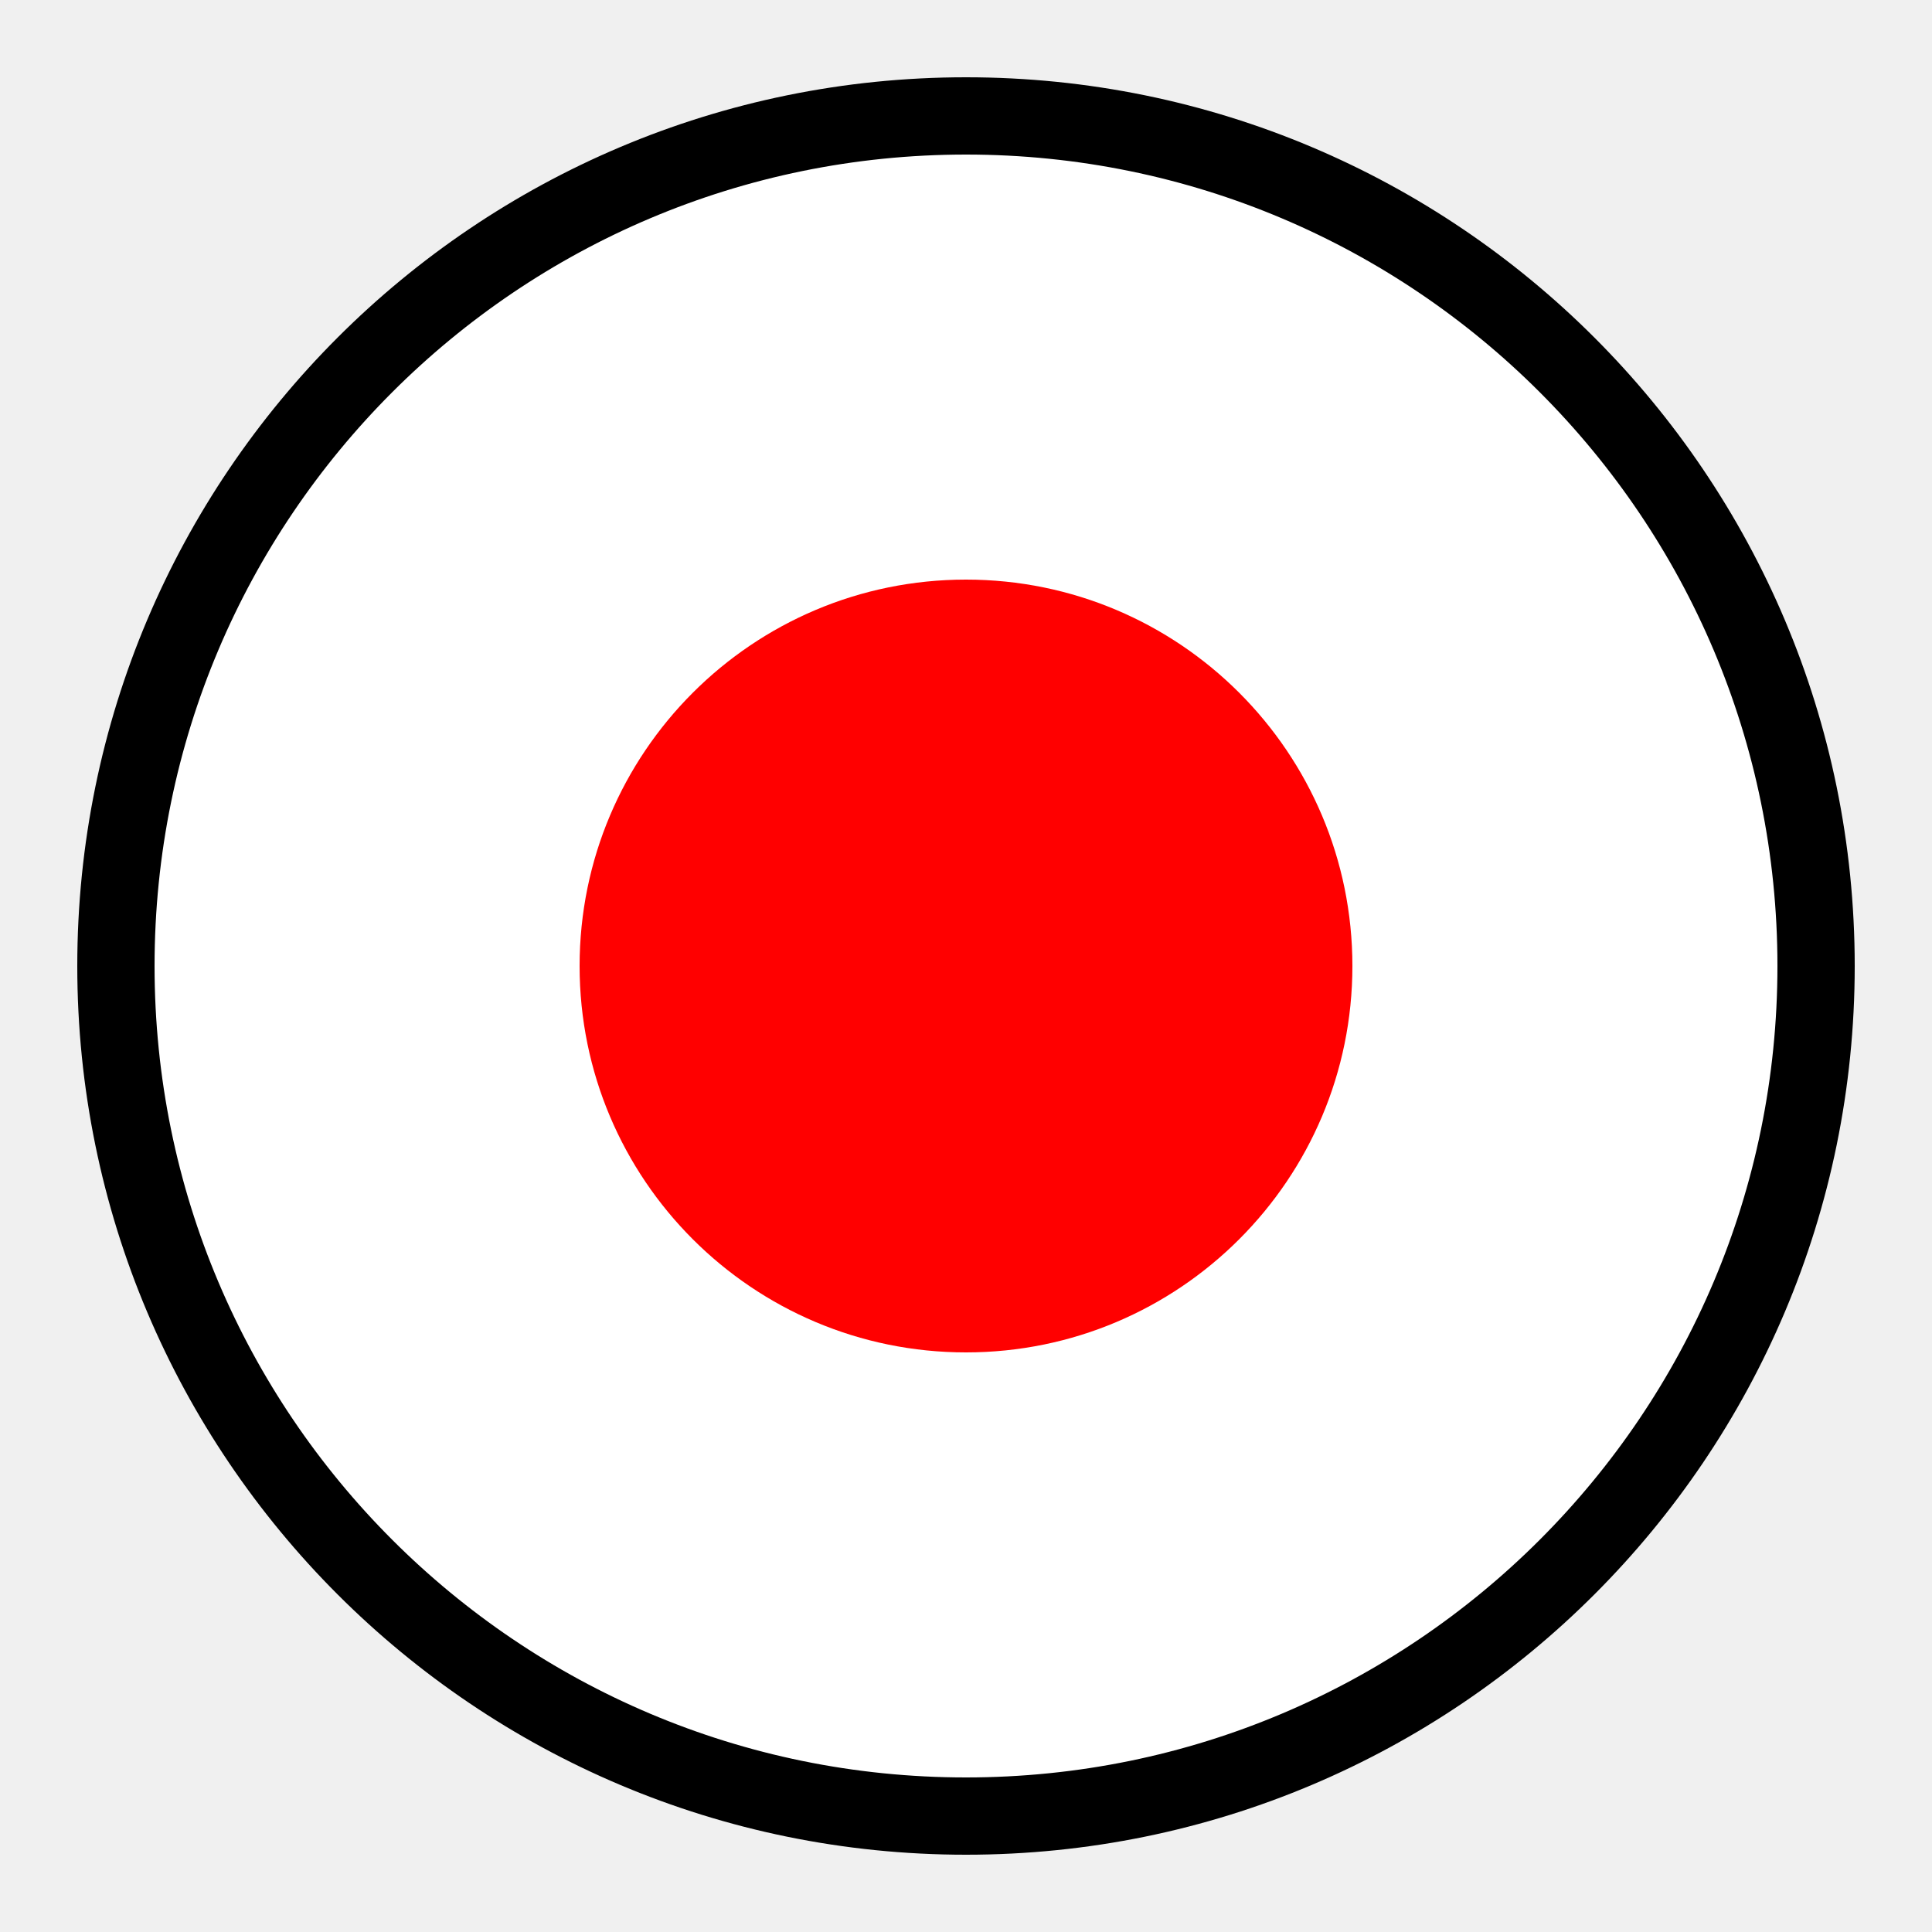
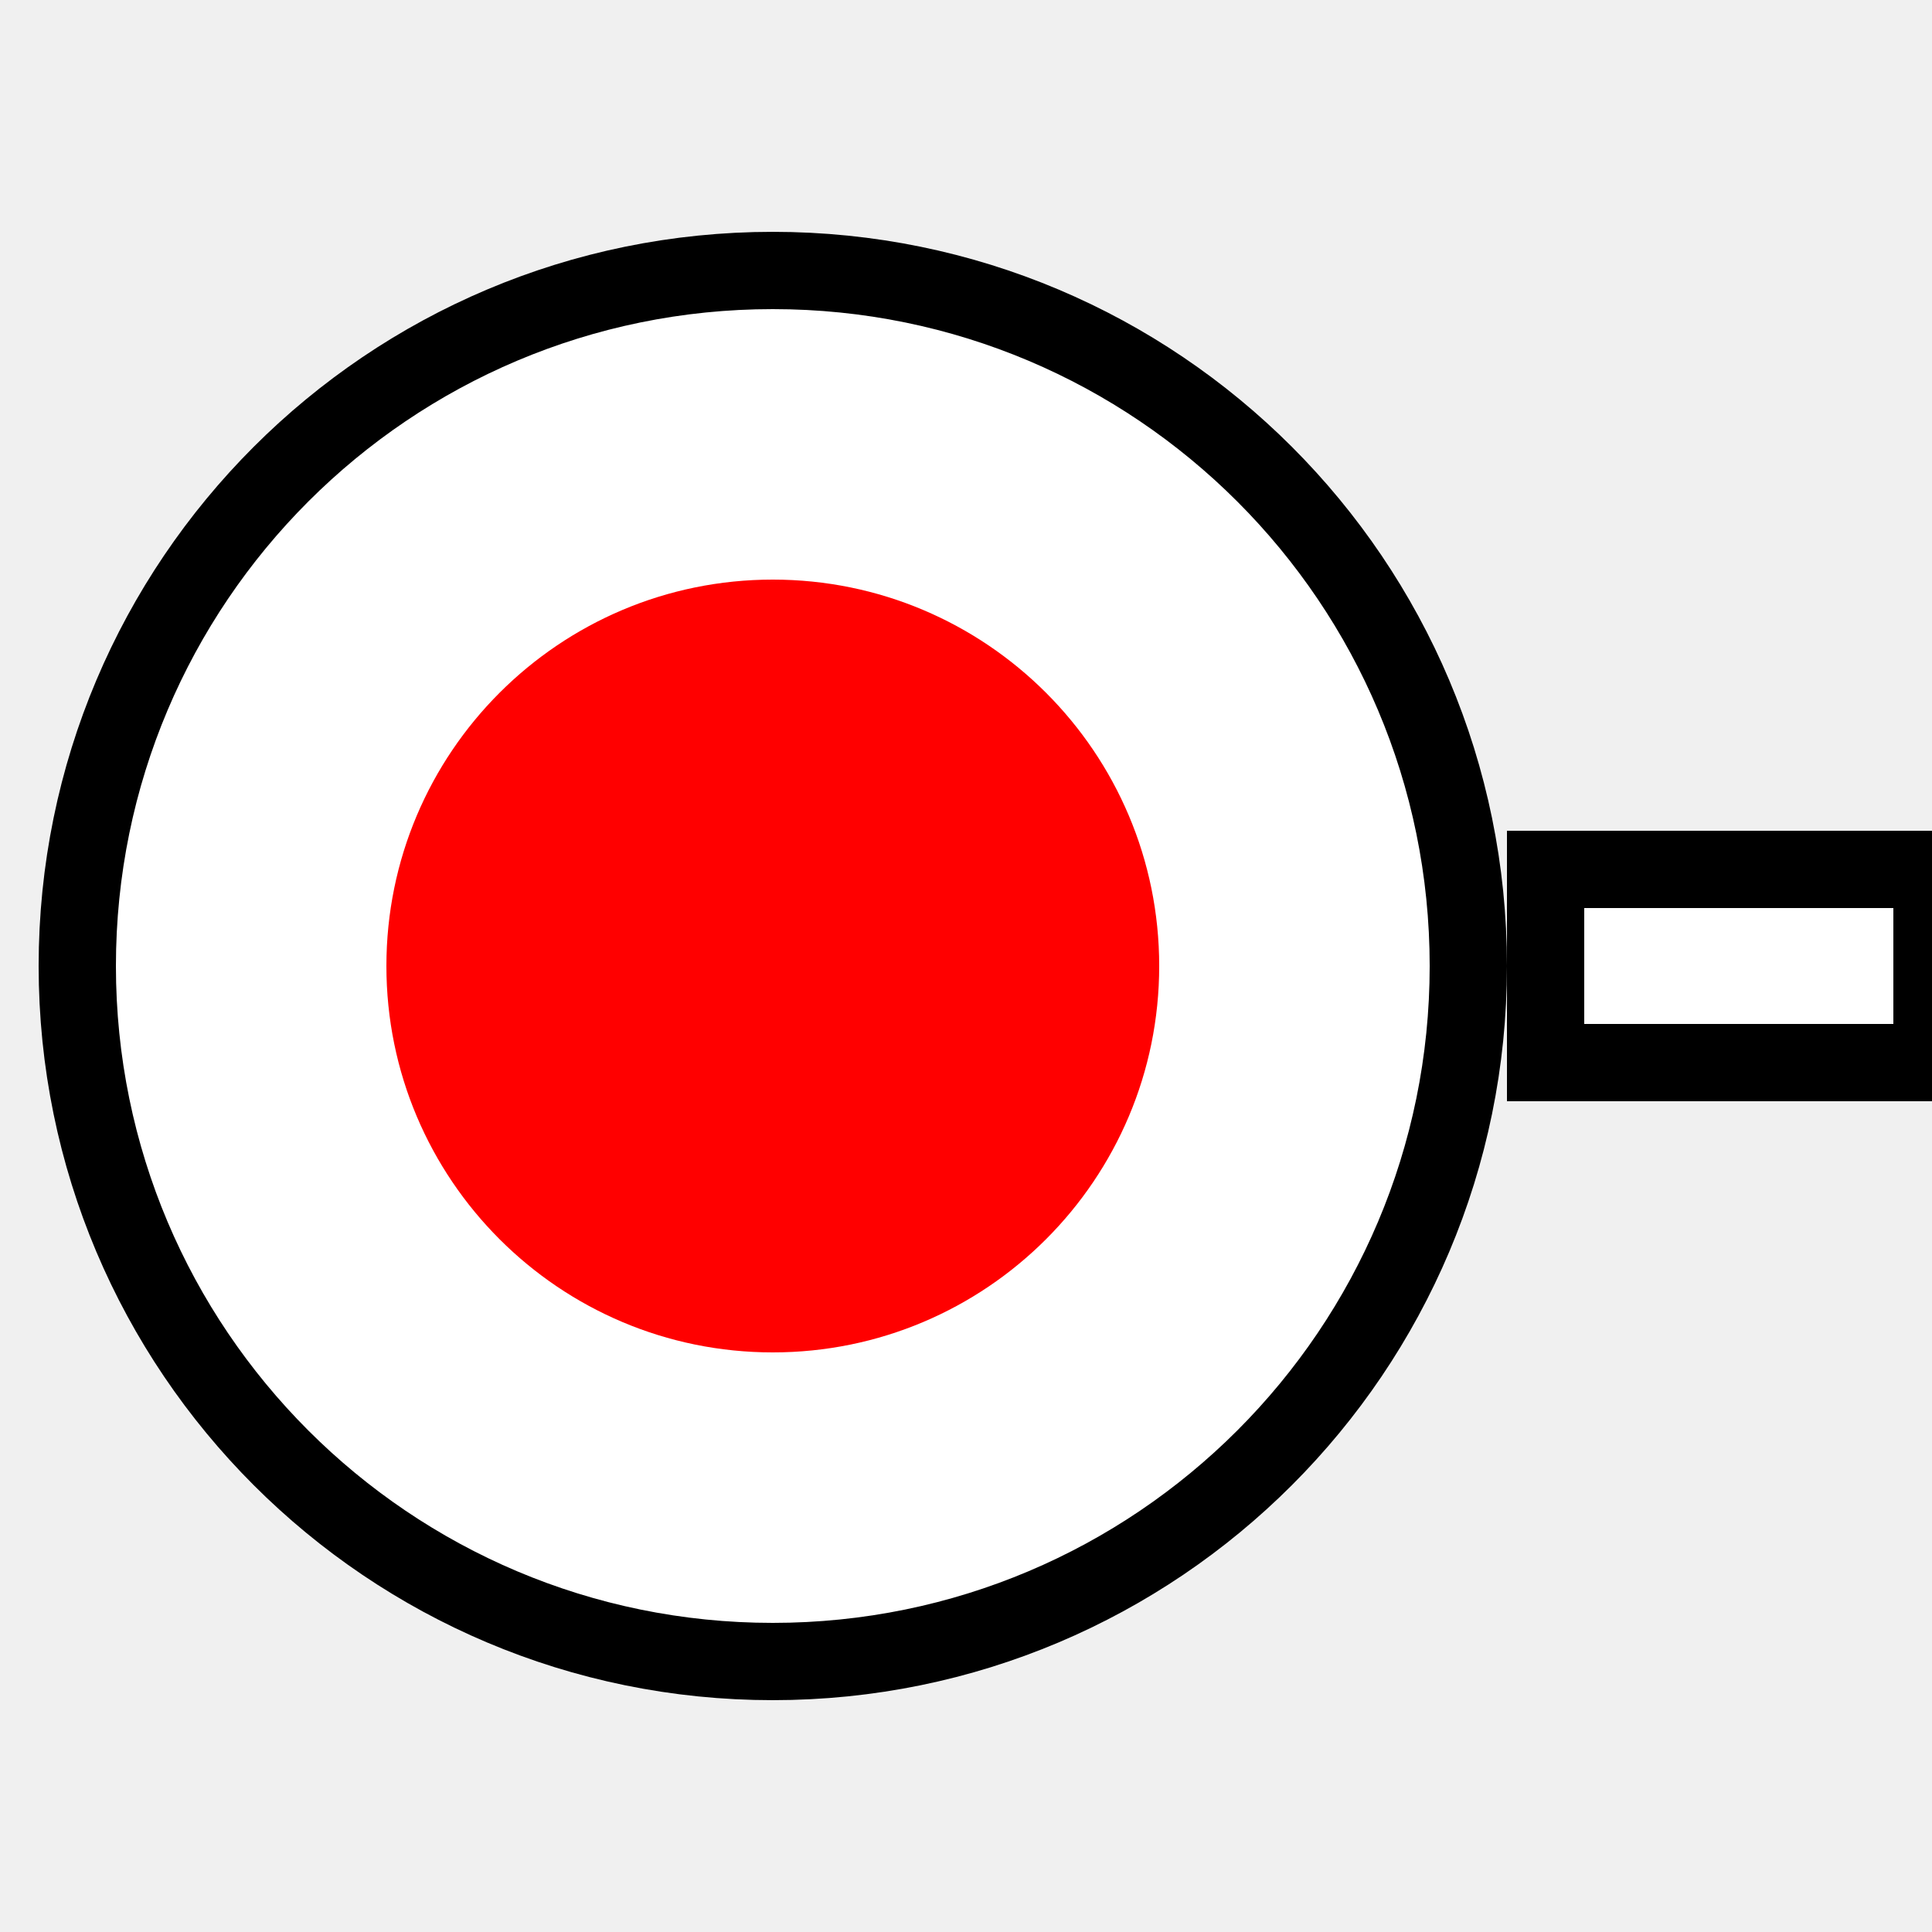
<svg xmlns="http://www.w3.org/2000/svg" width="50" height="50" viewBox="0 0 50 50">
-   <circle cx="25" cy="25" r="22" fill="white" stroke="black" stroke-width="2" />
-   <circle cx="25" cy="25" r="10" fill="red" />
+   <circle cx="20" cy="25" r="18" fill="#fff" stroke="#000" stroke-width="2" />
+   <circle cx="20" cy="25" r="10" fill="red" />
+   <path fill="#fff" stroke="#000" stroke-width="2" d="M40 22.5h10v5H40z" />
</svg>
